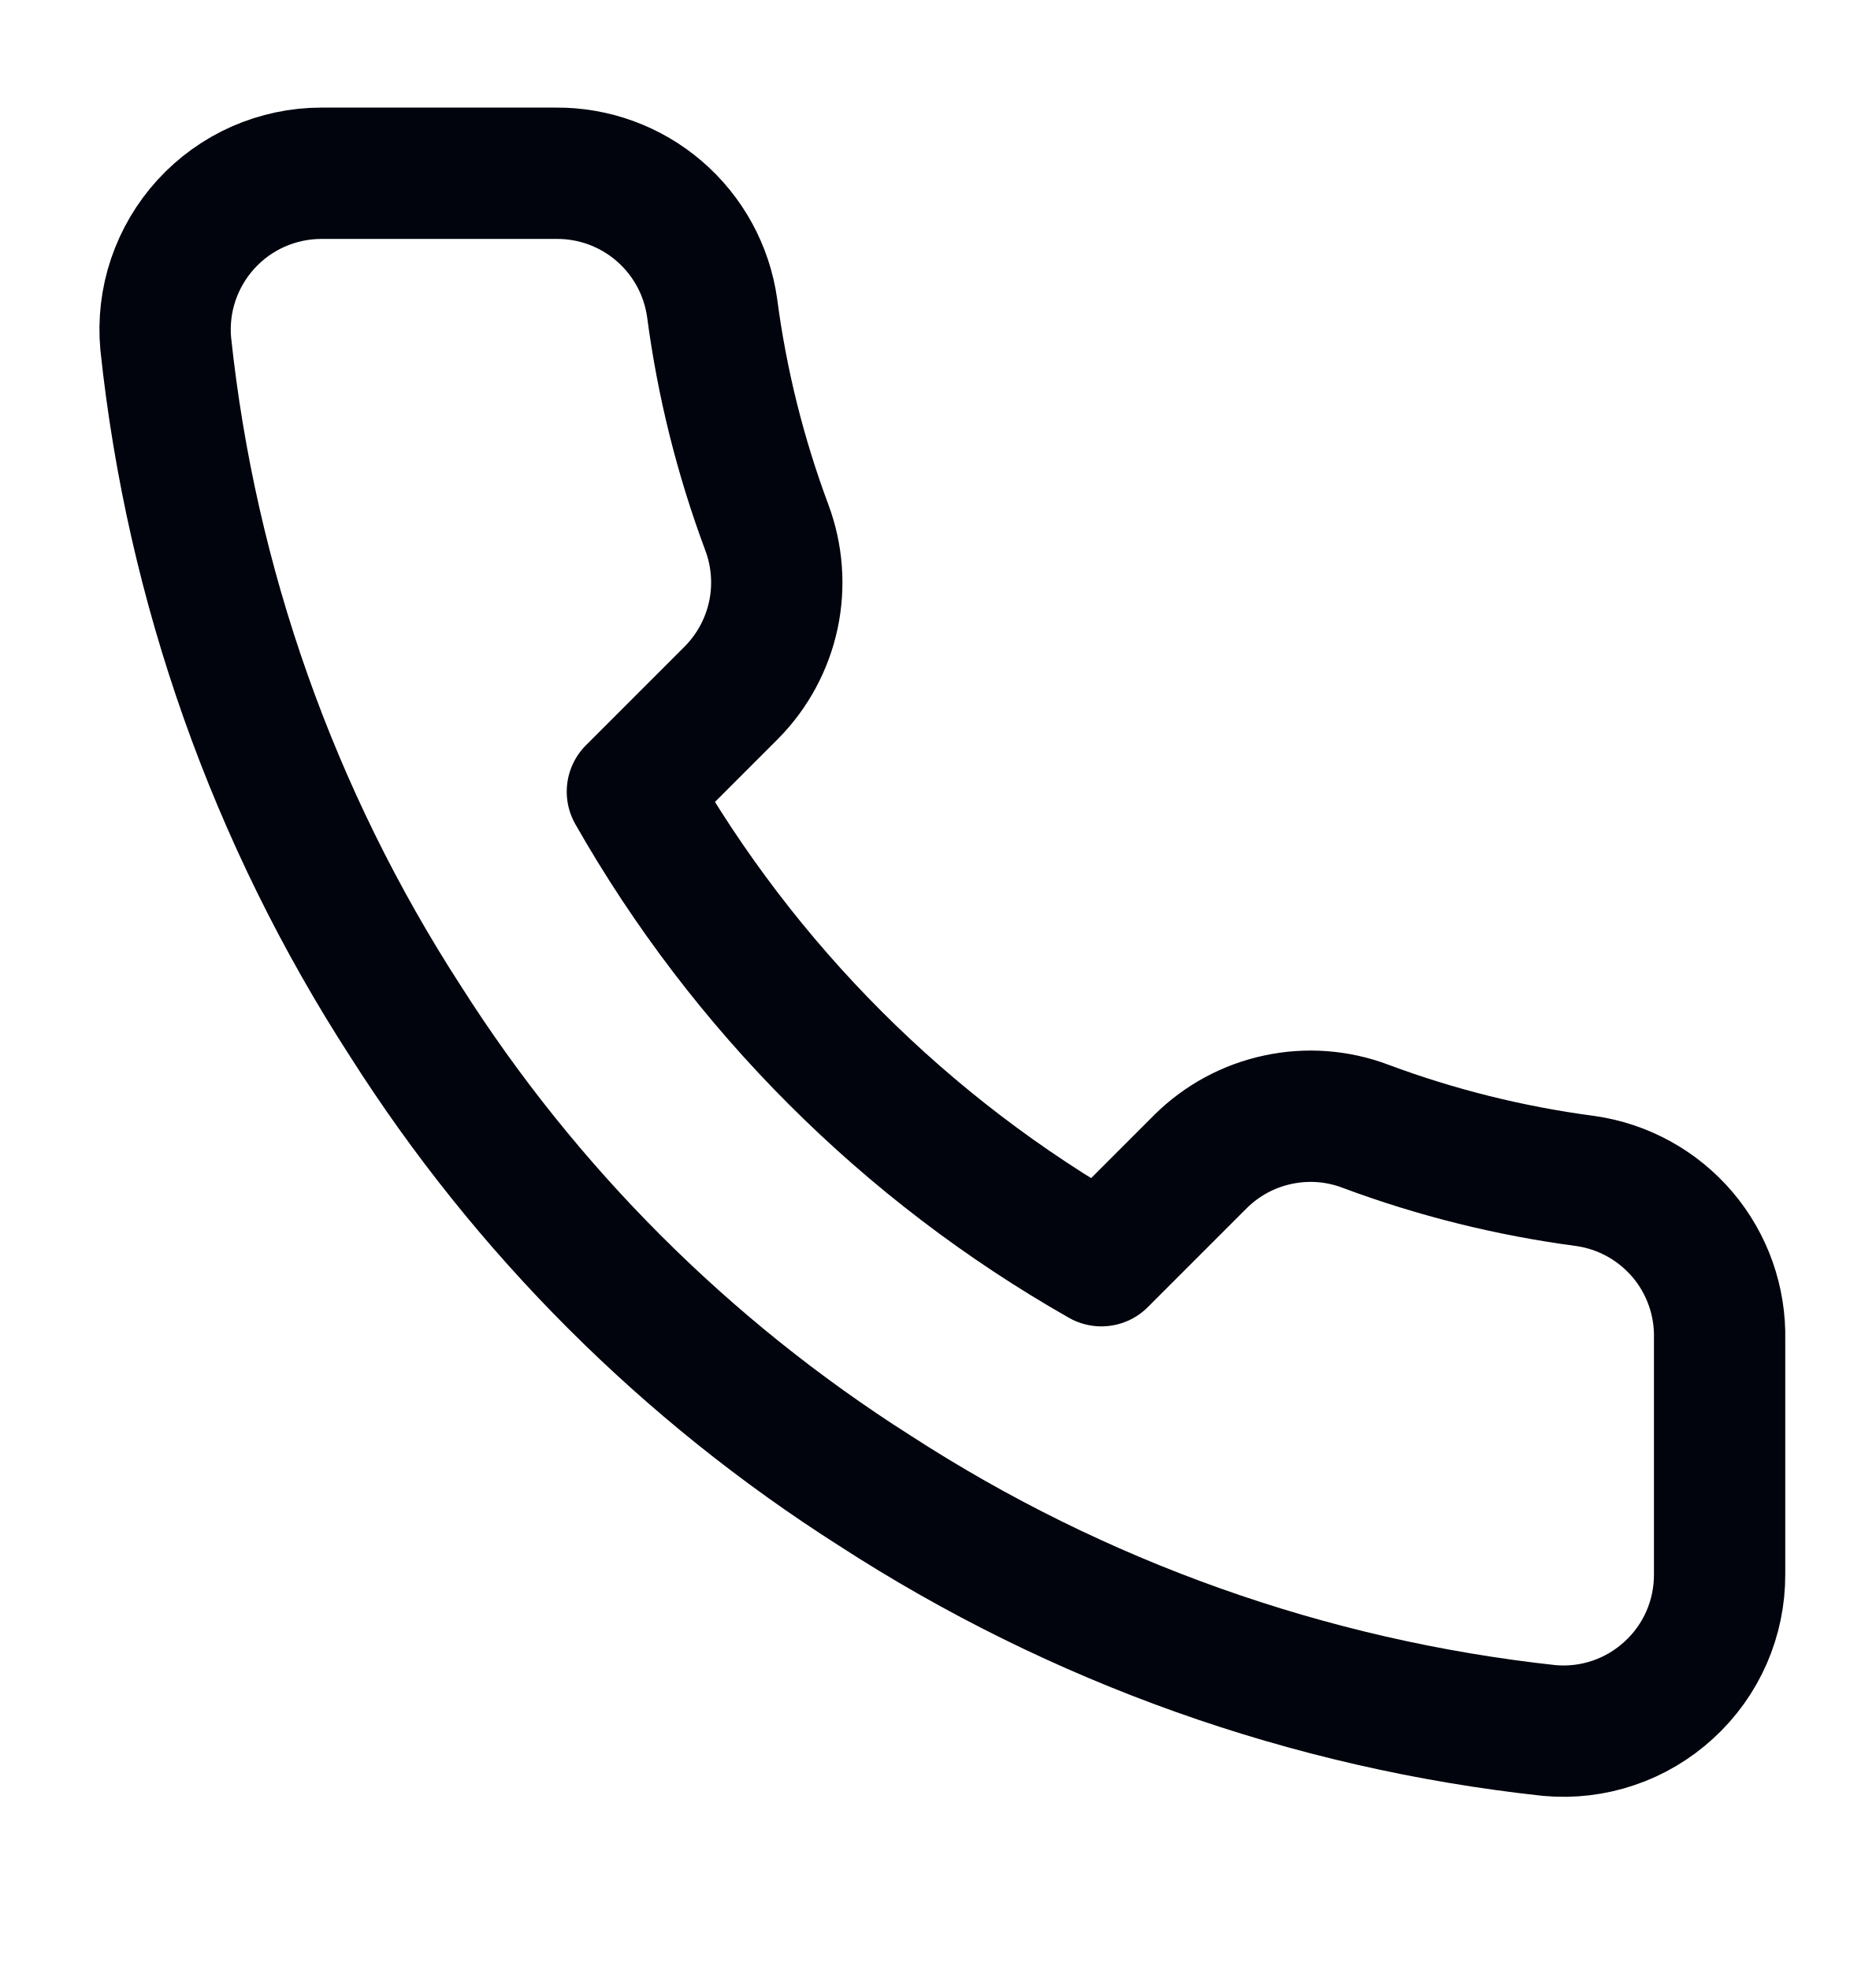
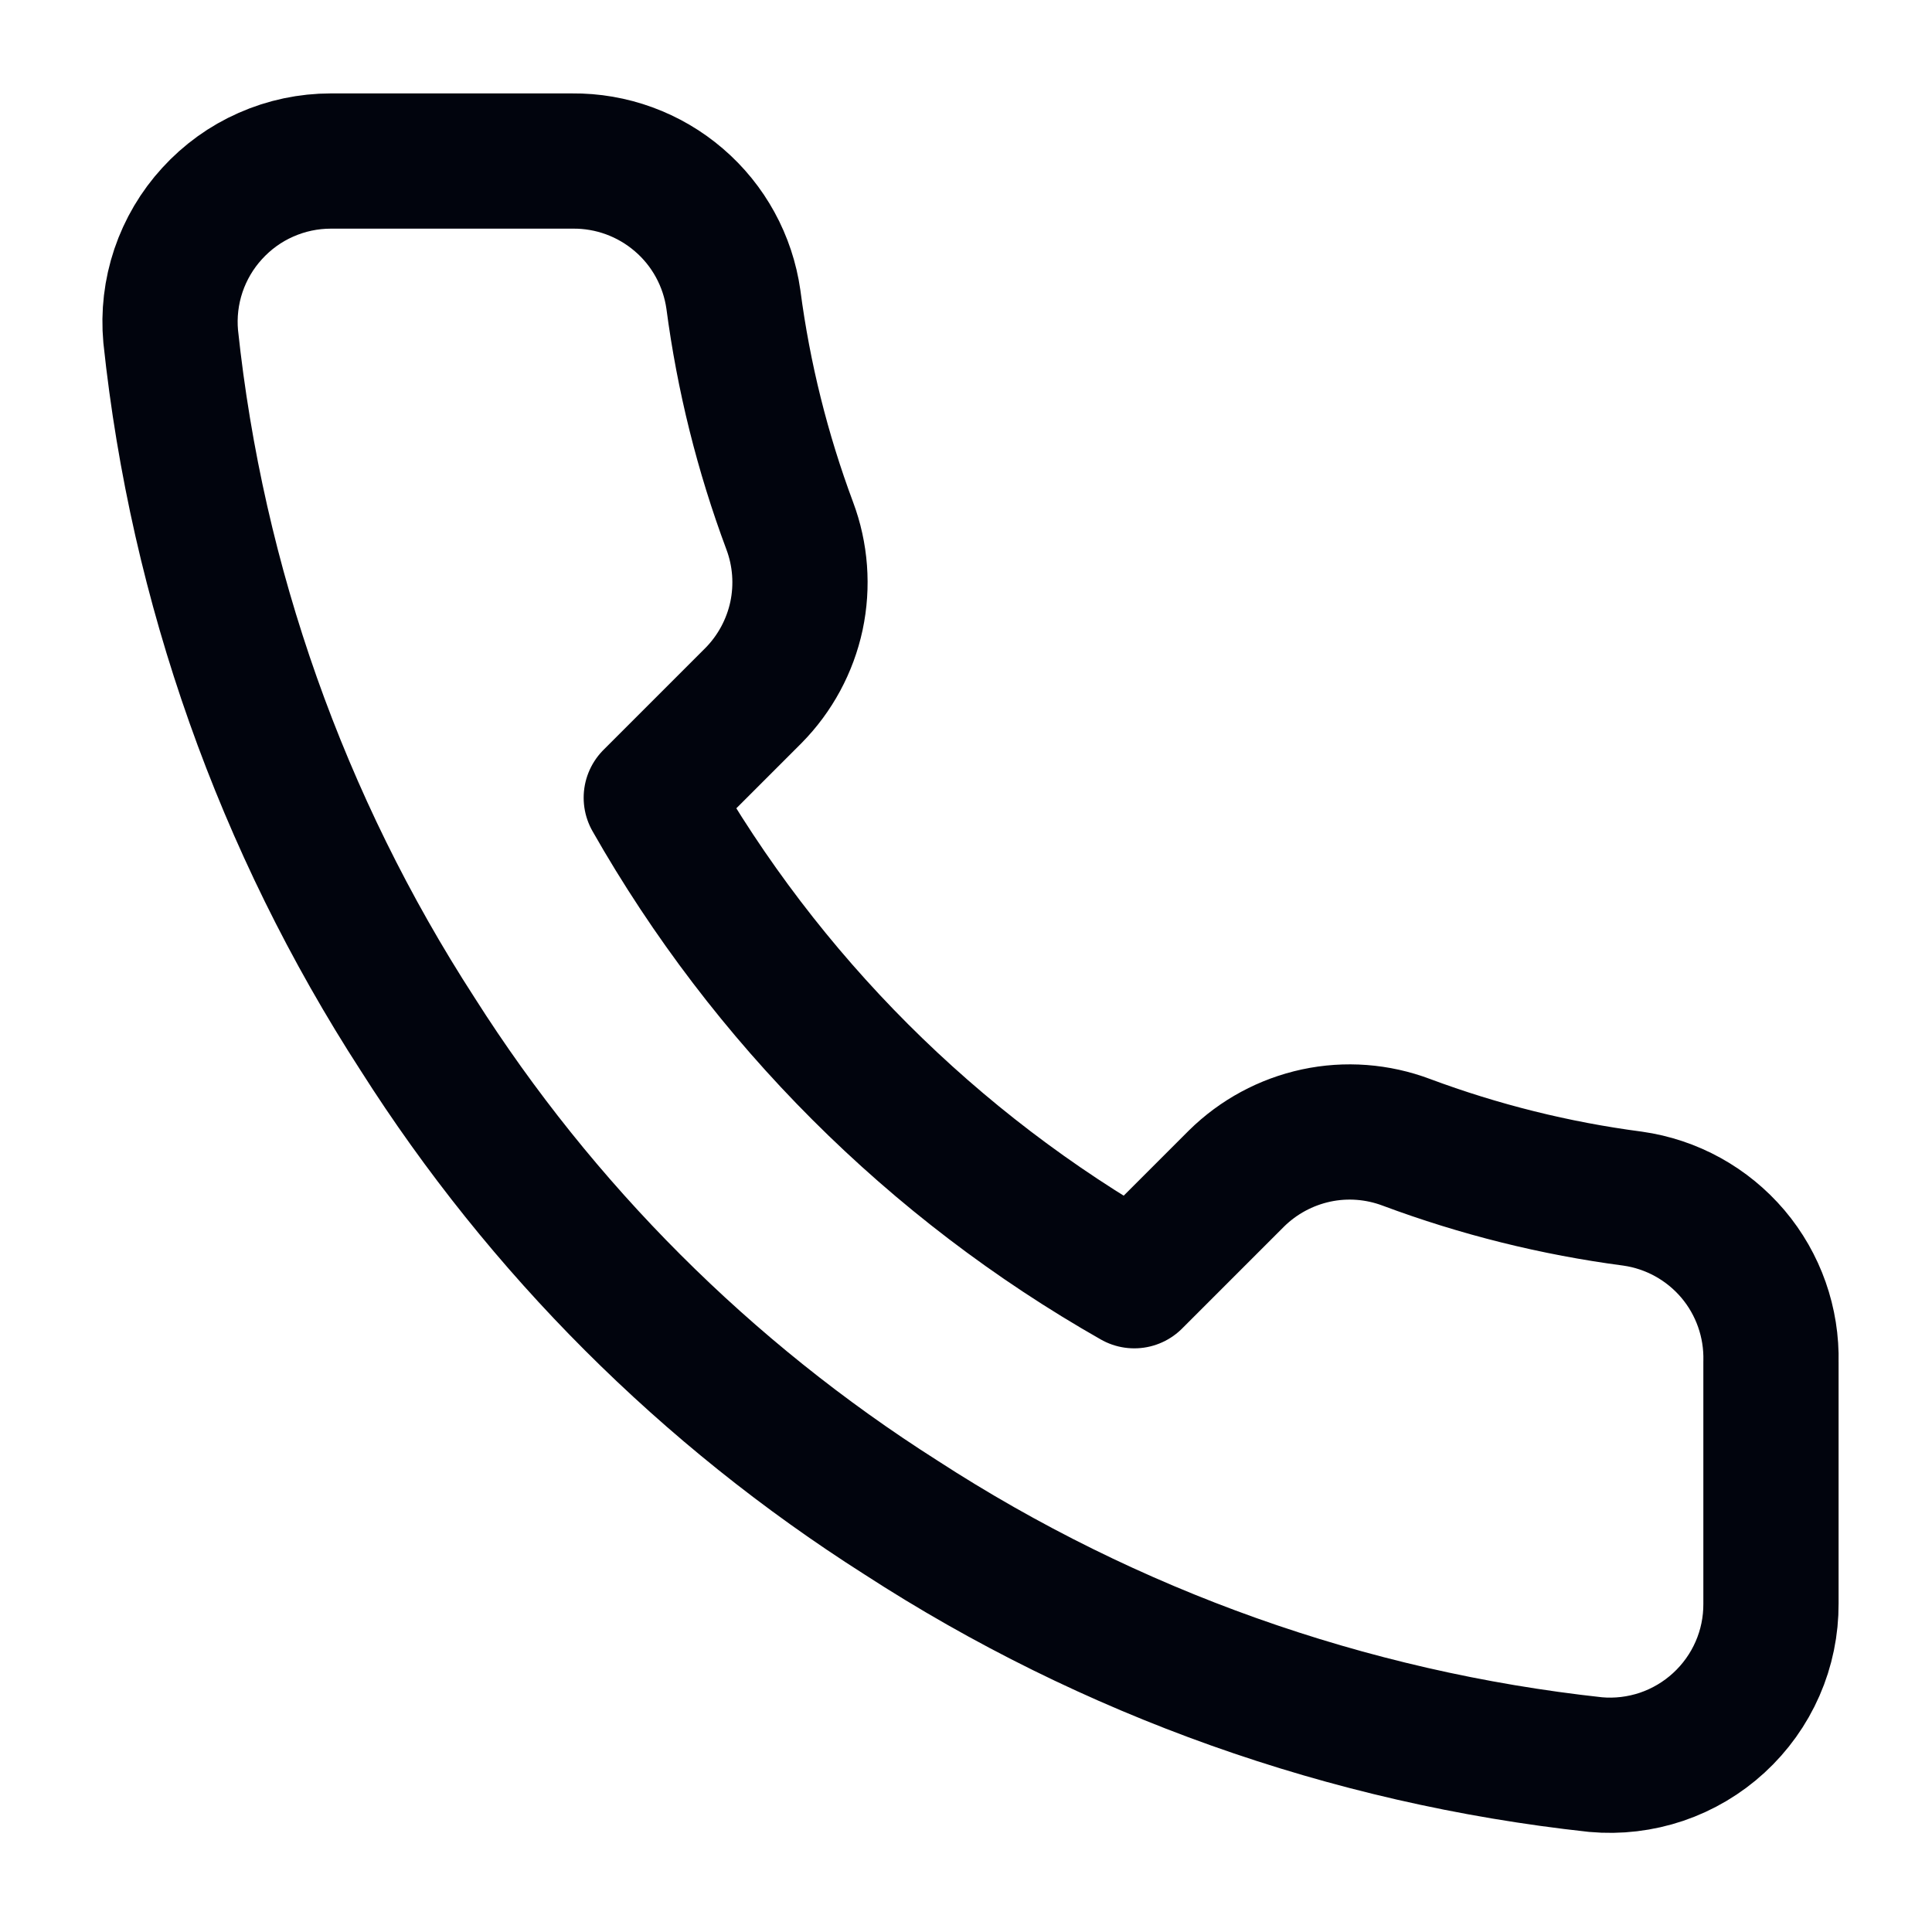
- <svg xmlns="http://www.w3.org/2000/svg" width="20" height="21" viewBox="0 0 20 21" fill="none">
-   <path d="M18.333 14.281V16.781C18.334 17.013 18.287 17.242 18.194 17.455C18.101 17.668 17.964 17.859 17.793 18.015C17.622 18.172 17.421 18.292 17.201 18.366C16.981 18.441 16.748 18.468 16.517 18.447C13.952 18.169 11.489 17.292 9.325 15.889C7.312 14.61 5.604 12.902 4.325 10.889C2.917 8.715 2.04 6.24 1.767 3.664C1.746 3.433 1.773 3.201 1.847 2.982C1.921 2.763 2.04 2.561 2.196 2.39C2.352 2.219 2.541 2.083 2.753 1.989C2.965 1.896 3.194 1.847 3.425 1.847H5.925C6.329 1.843 6.721 1.986 7.028 2.25C7.335 2.514 7.535 2.88 7.592 3.281C7.697 4.081 7.893 4.866 8.175 5.622C8.287 5.921 8.311 6.245 8.245 6.556C8.178 6.868 8.024 7.154 7.8 7.381L6.742 8.439C7.928 10.525 9.655 12.253 11.742 13.439L12.8 12.381C13.027 12.156 13.313 12.002 13.624 11.936C13.936 11.869 14.26 11.893 14.558 12.006C15.314 12.288 16.1 12.483 16.9 12.589C17.305 12.646 17.674 12.85 17.939 13.162C18.203 13.474 18.343 13.872 18.333 14.281Z" stroke="#01040D" stroke-width="1.4" stroke-linecap="round" stroke-linejoin="round" />
+ <svg xmlns="http://www.w3.org/2000/svg" width="20" height="20" viewBox="0 0 20 20" fill="none">
+   <path d="M18.333 14.1V16.6C18.334 16.832 18.287 17.062 18.194 17.274C18.101 17.487 17.964 17.678 17.793 17.835C17.622 17.992 17.421 18.111 17.201 18.186C16.981 18.26 16.748 18.288 16.517 18.267C13.952 17.988 11.489 17.112 9.325 15.708C7.312 14.429 5.604 12.722 4.325 10.708C2.917 8.534 2.04 6.059 1.767 3.483C1.746 3.253 1.773 3.021 1.847 2.801C1.921 2.582 2.04 2.38 2.196 2.21C2.352 2.039 2.541 1.902 2.753 1.809C2.965 1.715 3.194 1.667 3.425 1.667H5.925C6.329 1.663 6.721 1.806 7.028 2.07C7.335 2.333 7.535 2.699 7.592 3.1C7.697 3.9 7.893 4.686 8.175 5.442C8.287 5.74 8.311 6.064 8.245 6.376C8.178 6.687 8.024 6.973 7.8 7.2L6.742 8.258C7.928 10.345 9.655 12.072 11.742 13.258L12.8 12.2C13.027 11.976 13.313 11.822 13.624 11.755C13.936 11.688 14.26 11.713 14.558 11.825C15.314 12.107 16.1 12.303 16.9 12.408C17.305 12.465 17.674 12.669 17.939 12.981C18.203 13.293 18.343 13.691 18.333 14.1Z" stroke="#01040D" stroke-width="1.4" stroke-linecap="round" stroke-linejoin="round" />
</svg>
